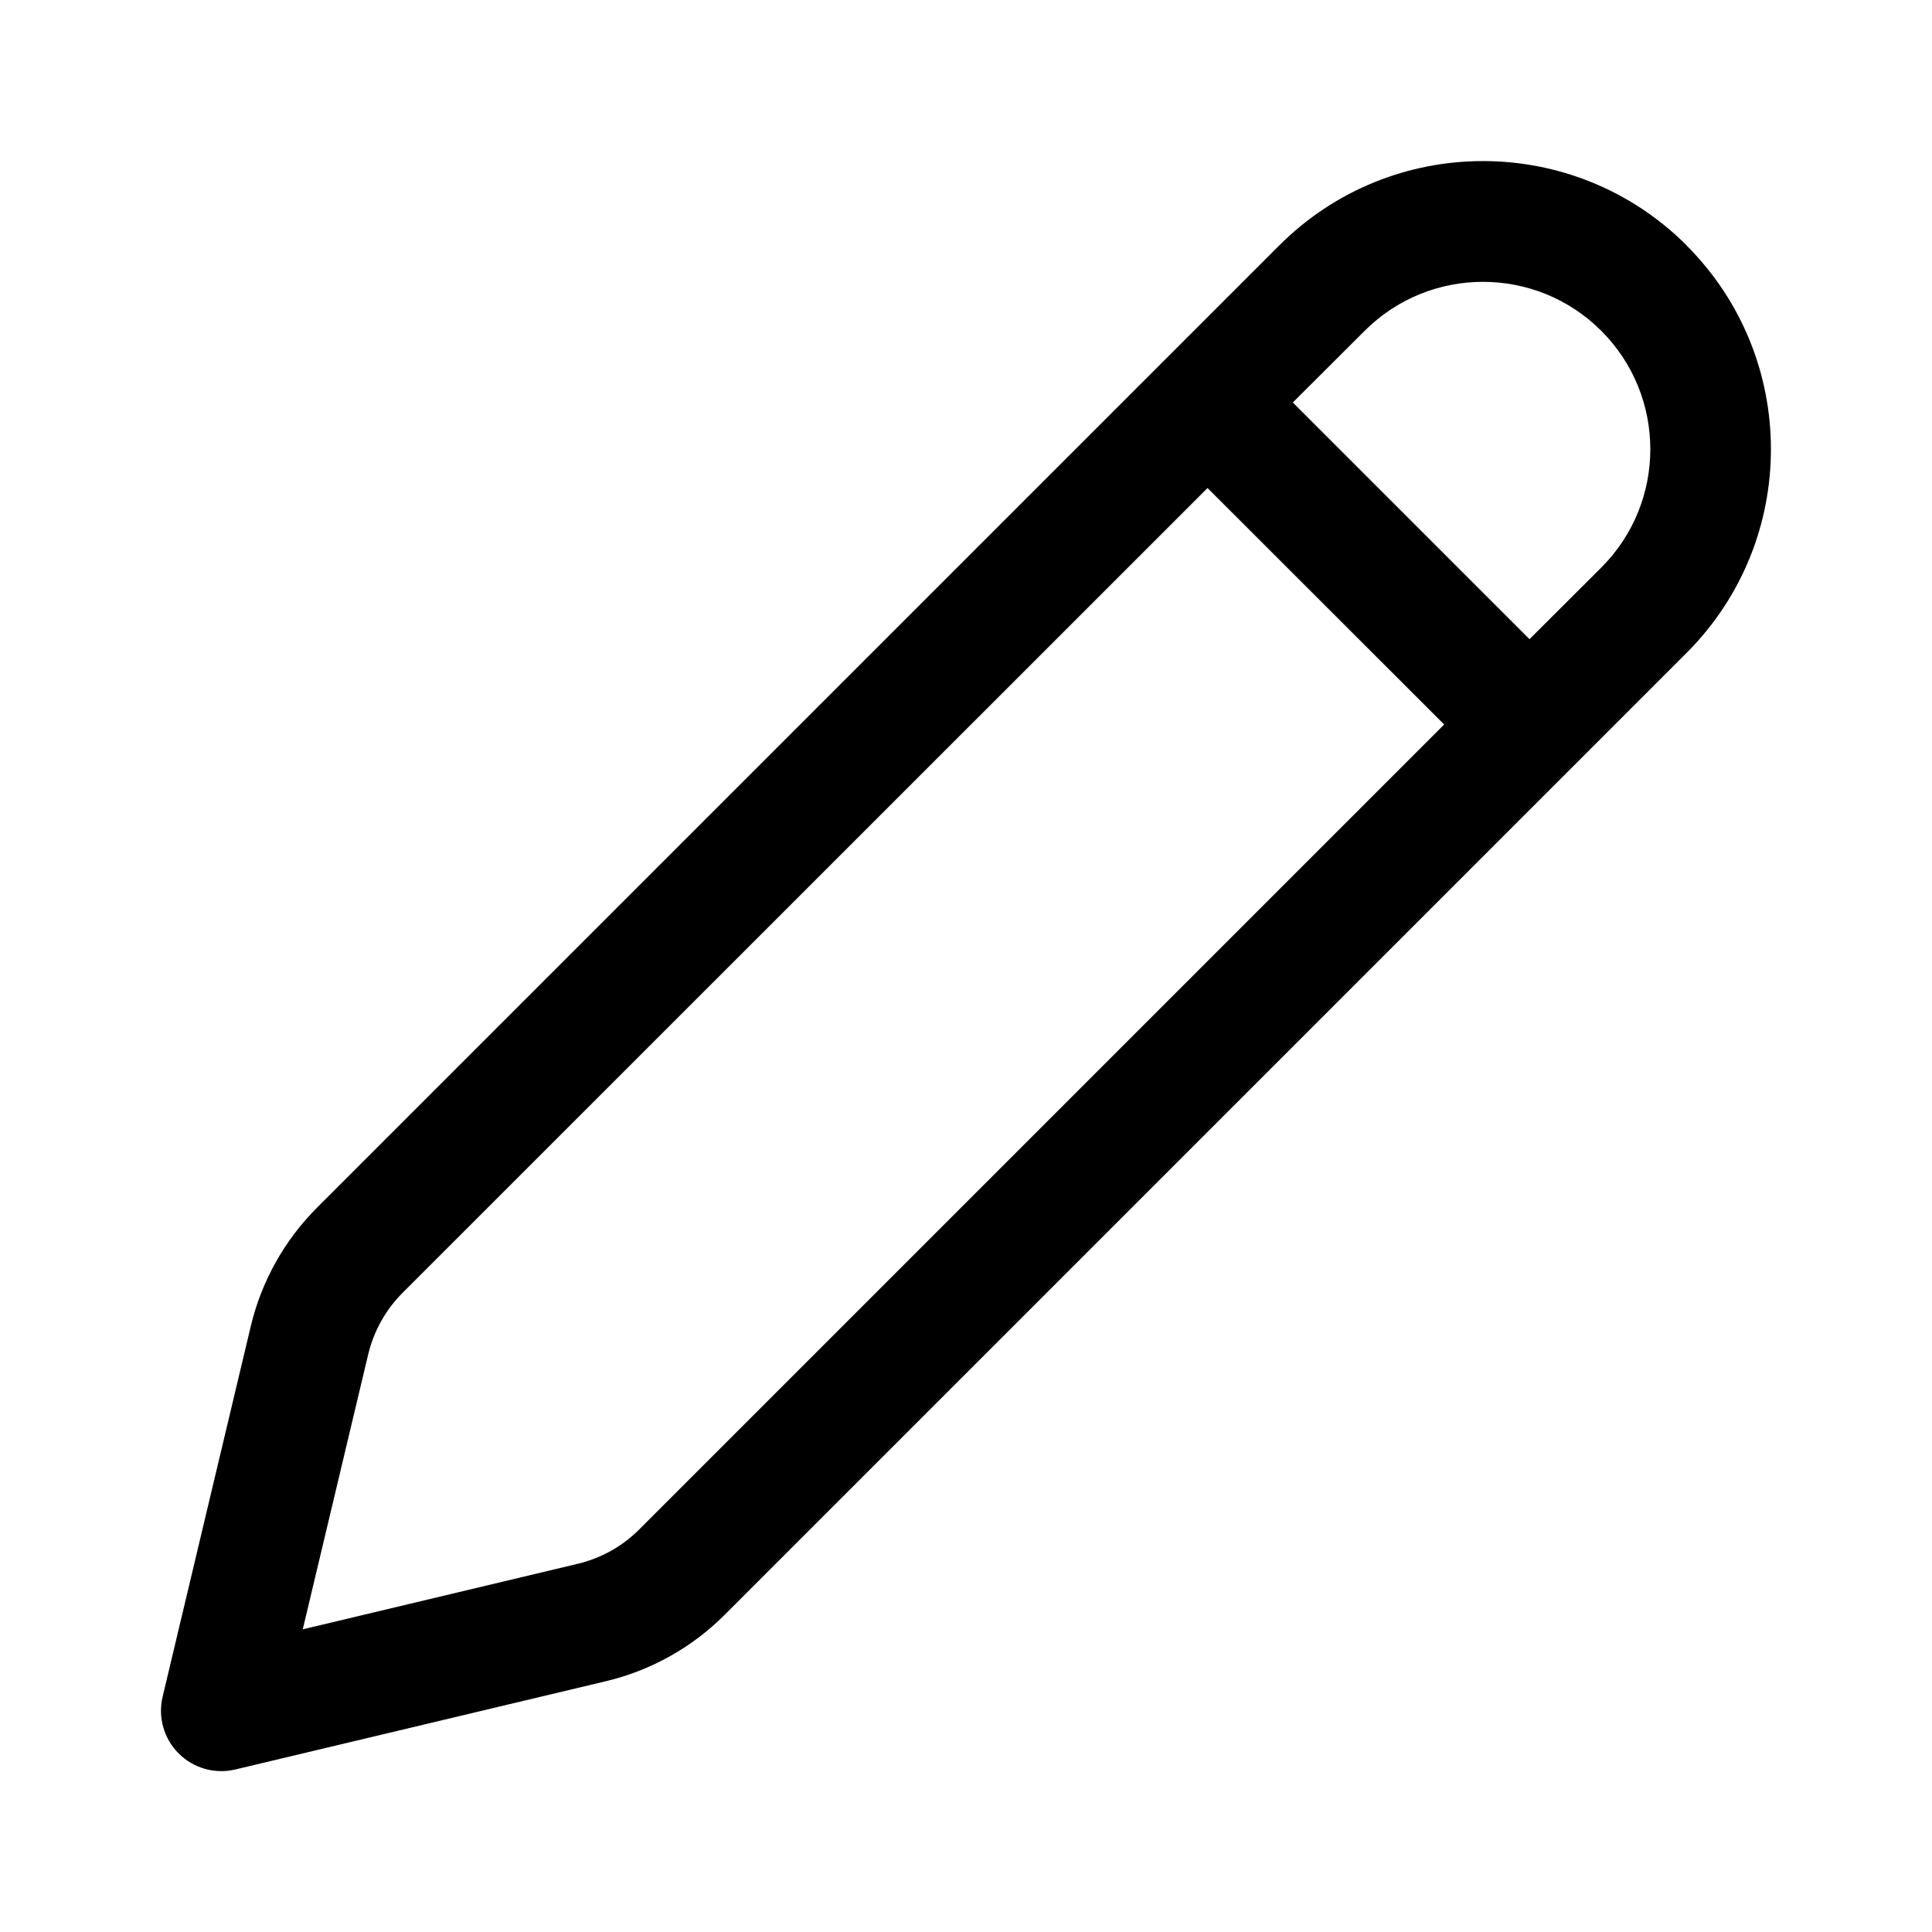
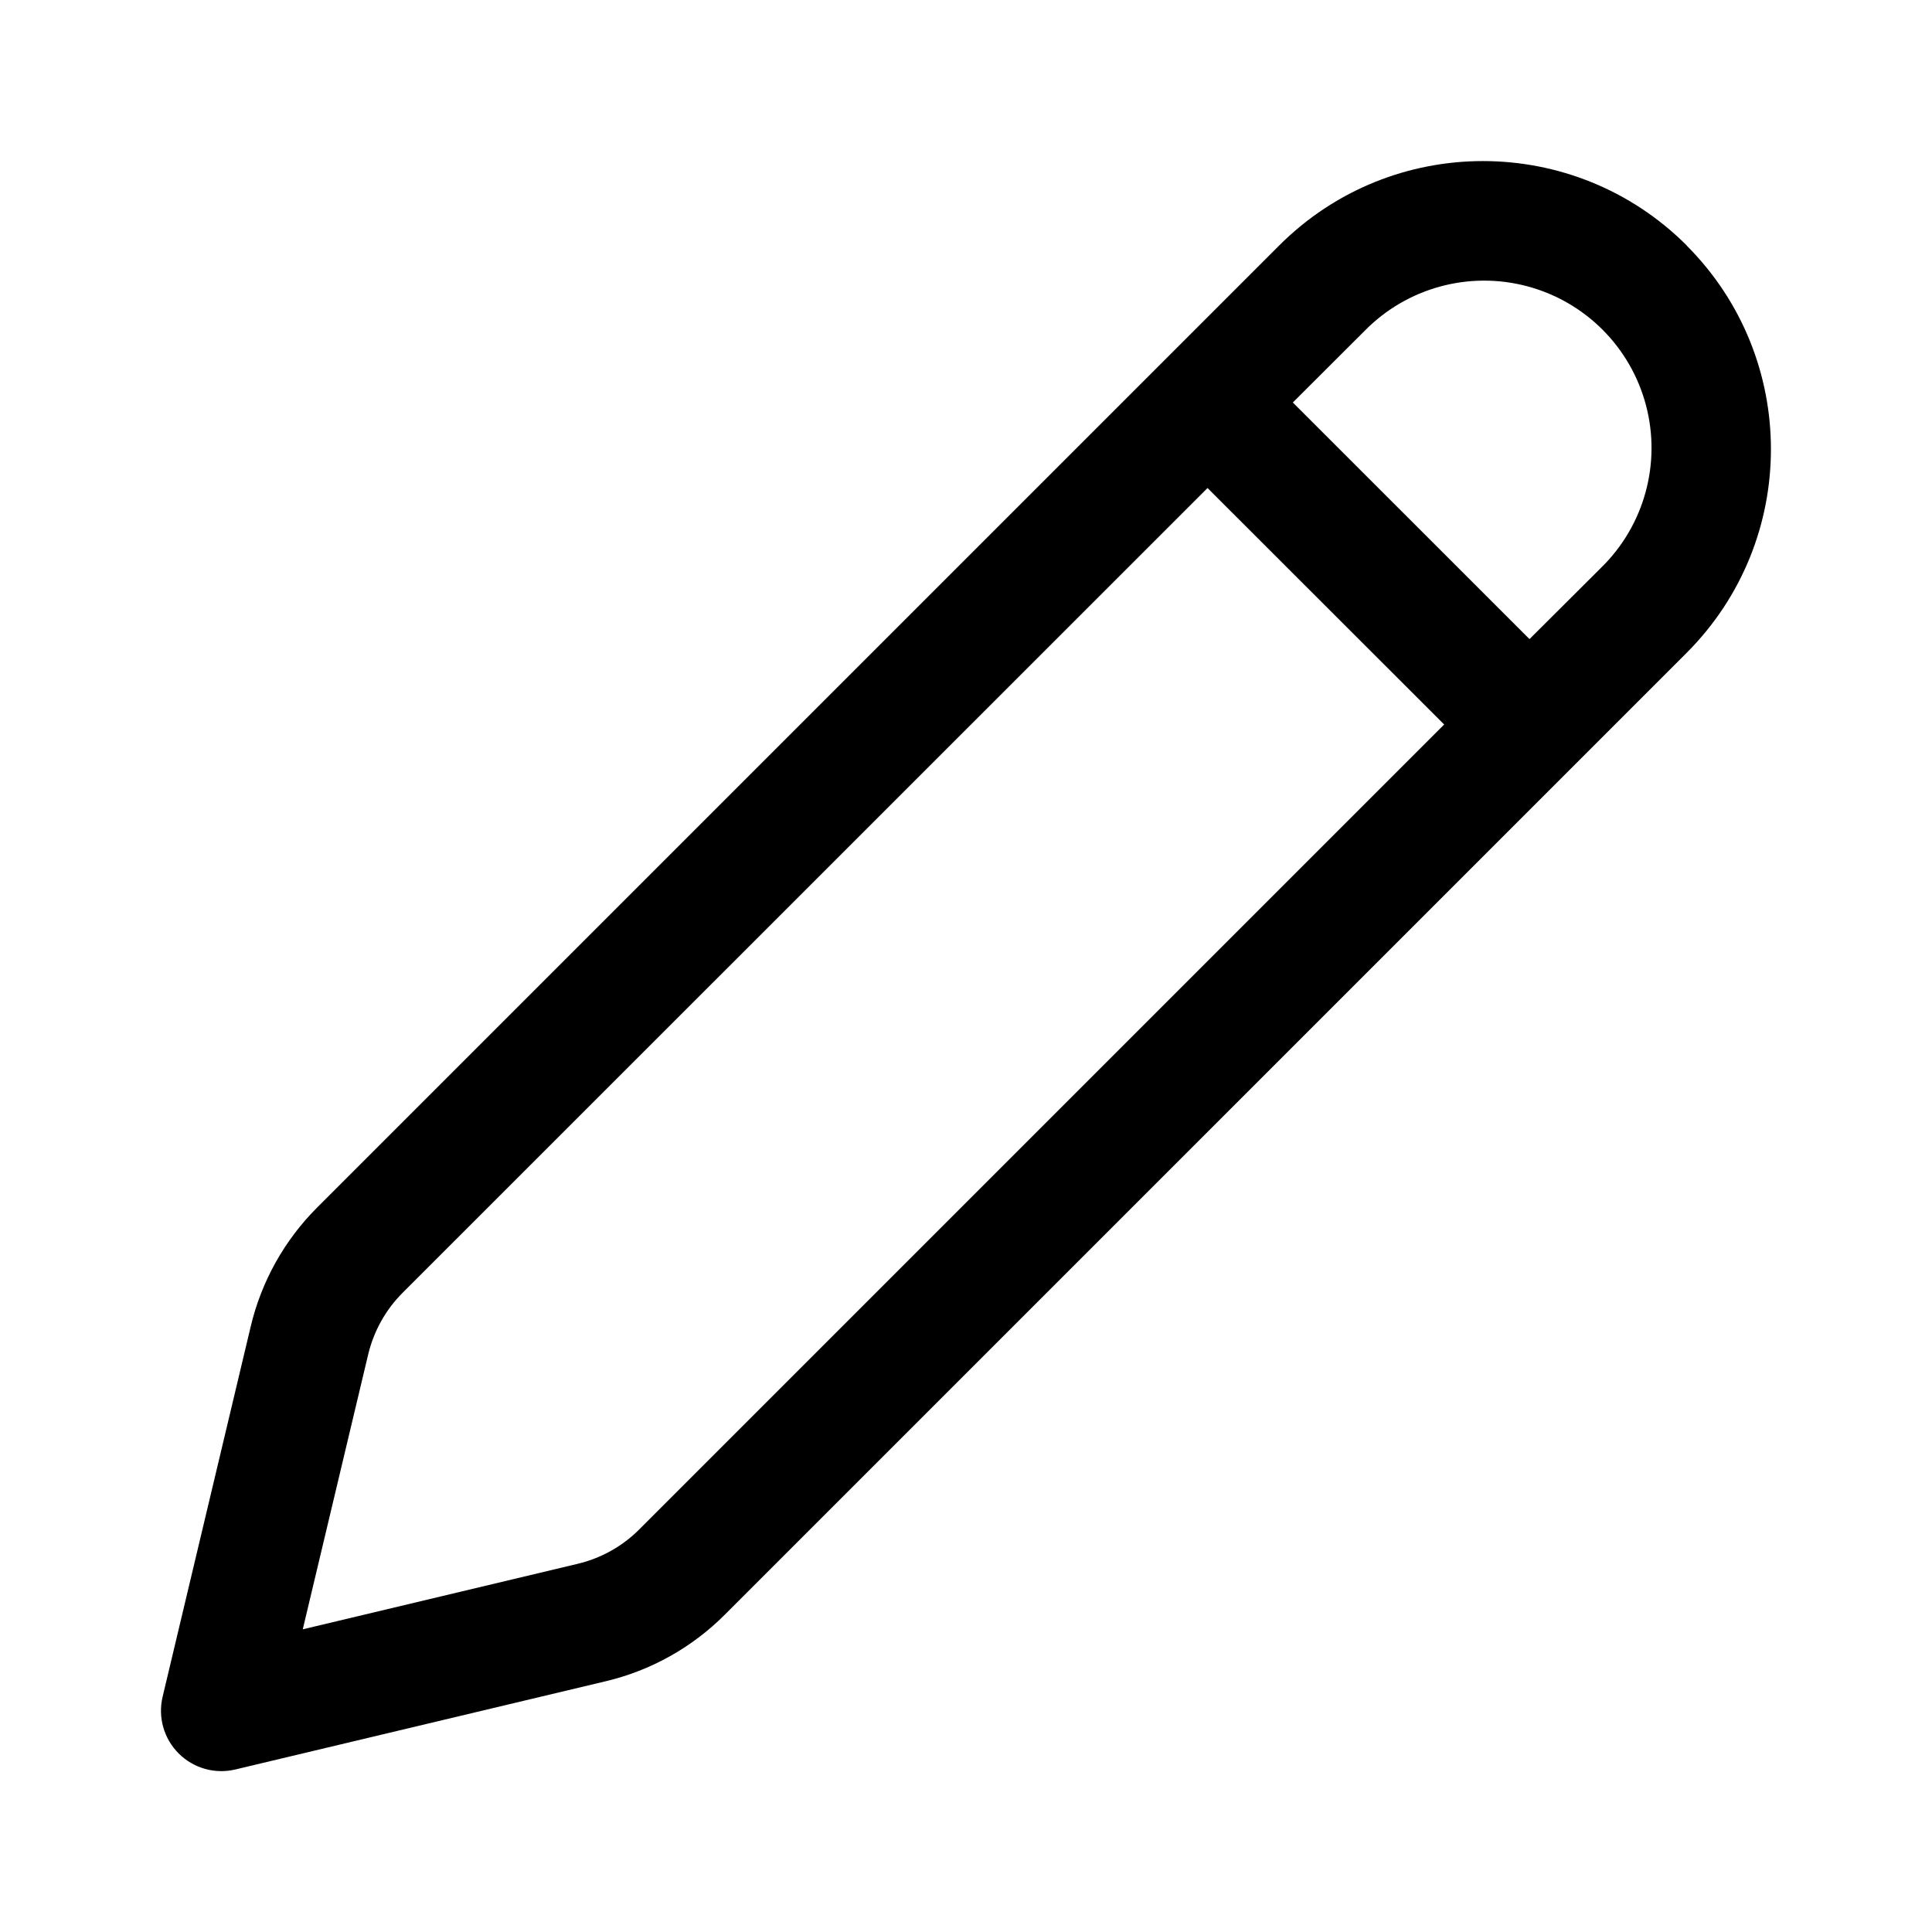
<svg xmlns="http://www.w3.org/2000/svg" width="24" height="24" fill="none">
-   <path d="M20.952 3.048a3.58 3.58 0 0 0-5.06 0L3.94 15a3.1 3.1 0 0 0-.825 1.476L2.02 21.078a.75.75 0 0 0 .904.903l4.601-1.096a3.1 3.1 0 0 0 1.477-.825l11.95-11.95a3.58 3.58 0 0 0 0-5.06m-4 1.06a2.078 2.078 0 1 1 2.94 2.94L19 7.94 16.06 5l.892-.89ZM15 6.062 17.94 9l-10 10c-.21.21-.474.357-.763.426l-3.416.814.813-3.416c.07-.29.217-.554.427-.764l10-9.998Z" fill="#000" />
+   <path d="M20.952 3.048a3.58 3.58 0 0 0-5.06 0L3.94 15a3.1 3.1 0 0 0-.825 1.476L2.02 21.078a.75.75 0 0 0 .904.903l4.601-1.096a3.1 3.1 0 0 0 1.477-.825l11.95-11.95a3.58 3.58 0 0 0 0-5.06m-4 1.06a2.079 2.079 0 1 1 2.94 2.94L19 7.939 16.06 5l.892-.89ZM15 6.062 17.94 9l-10 10c-.21.21-.474.357-.763.426l-3.416.814.813-3.416c.07-.29.217-.554.427-.764l10-9.998Z" fill="#000" />
</svg>
